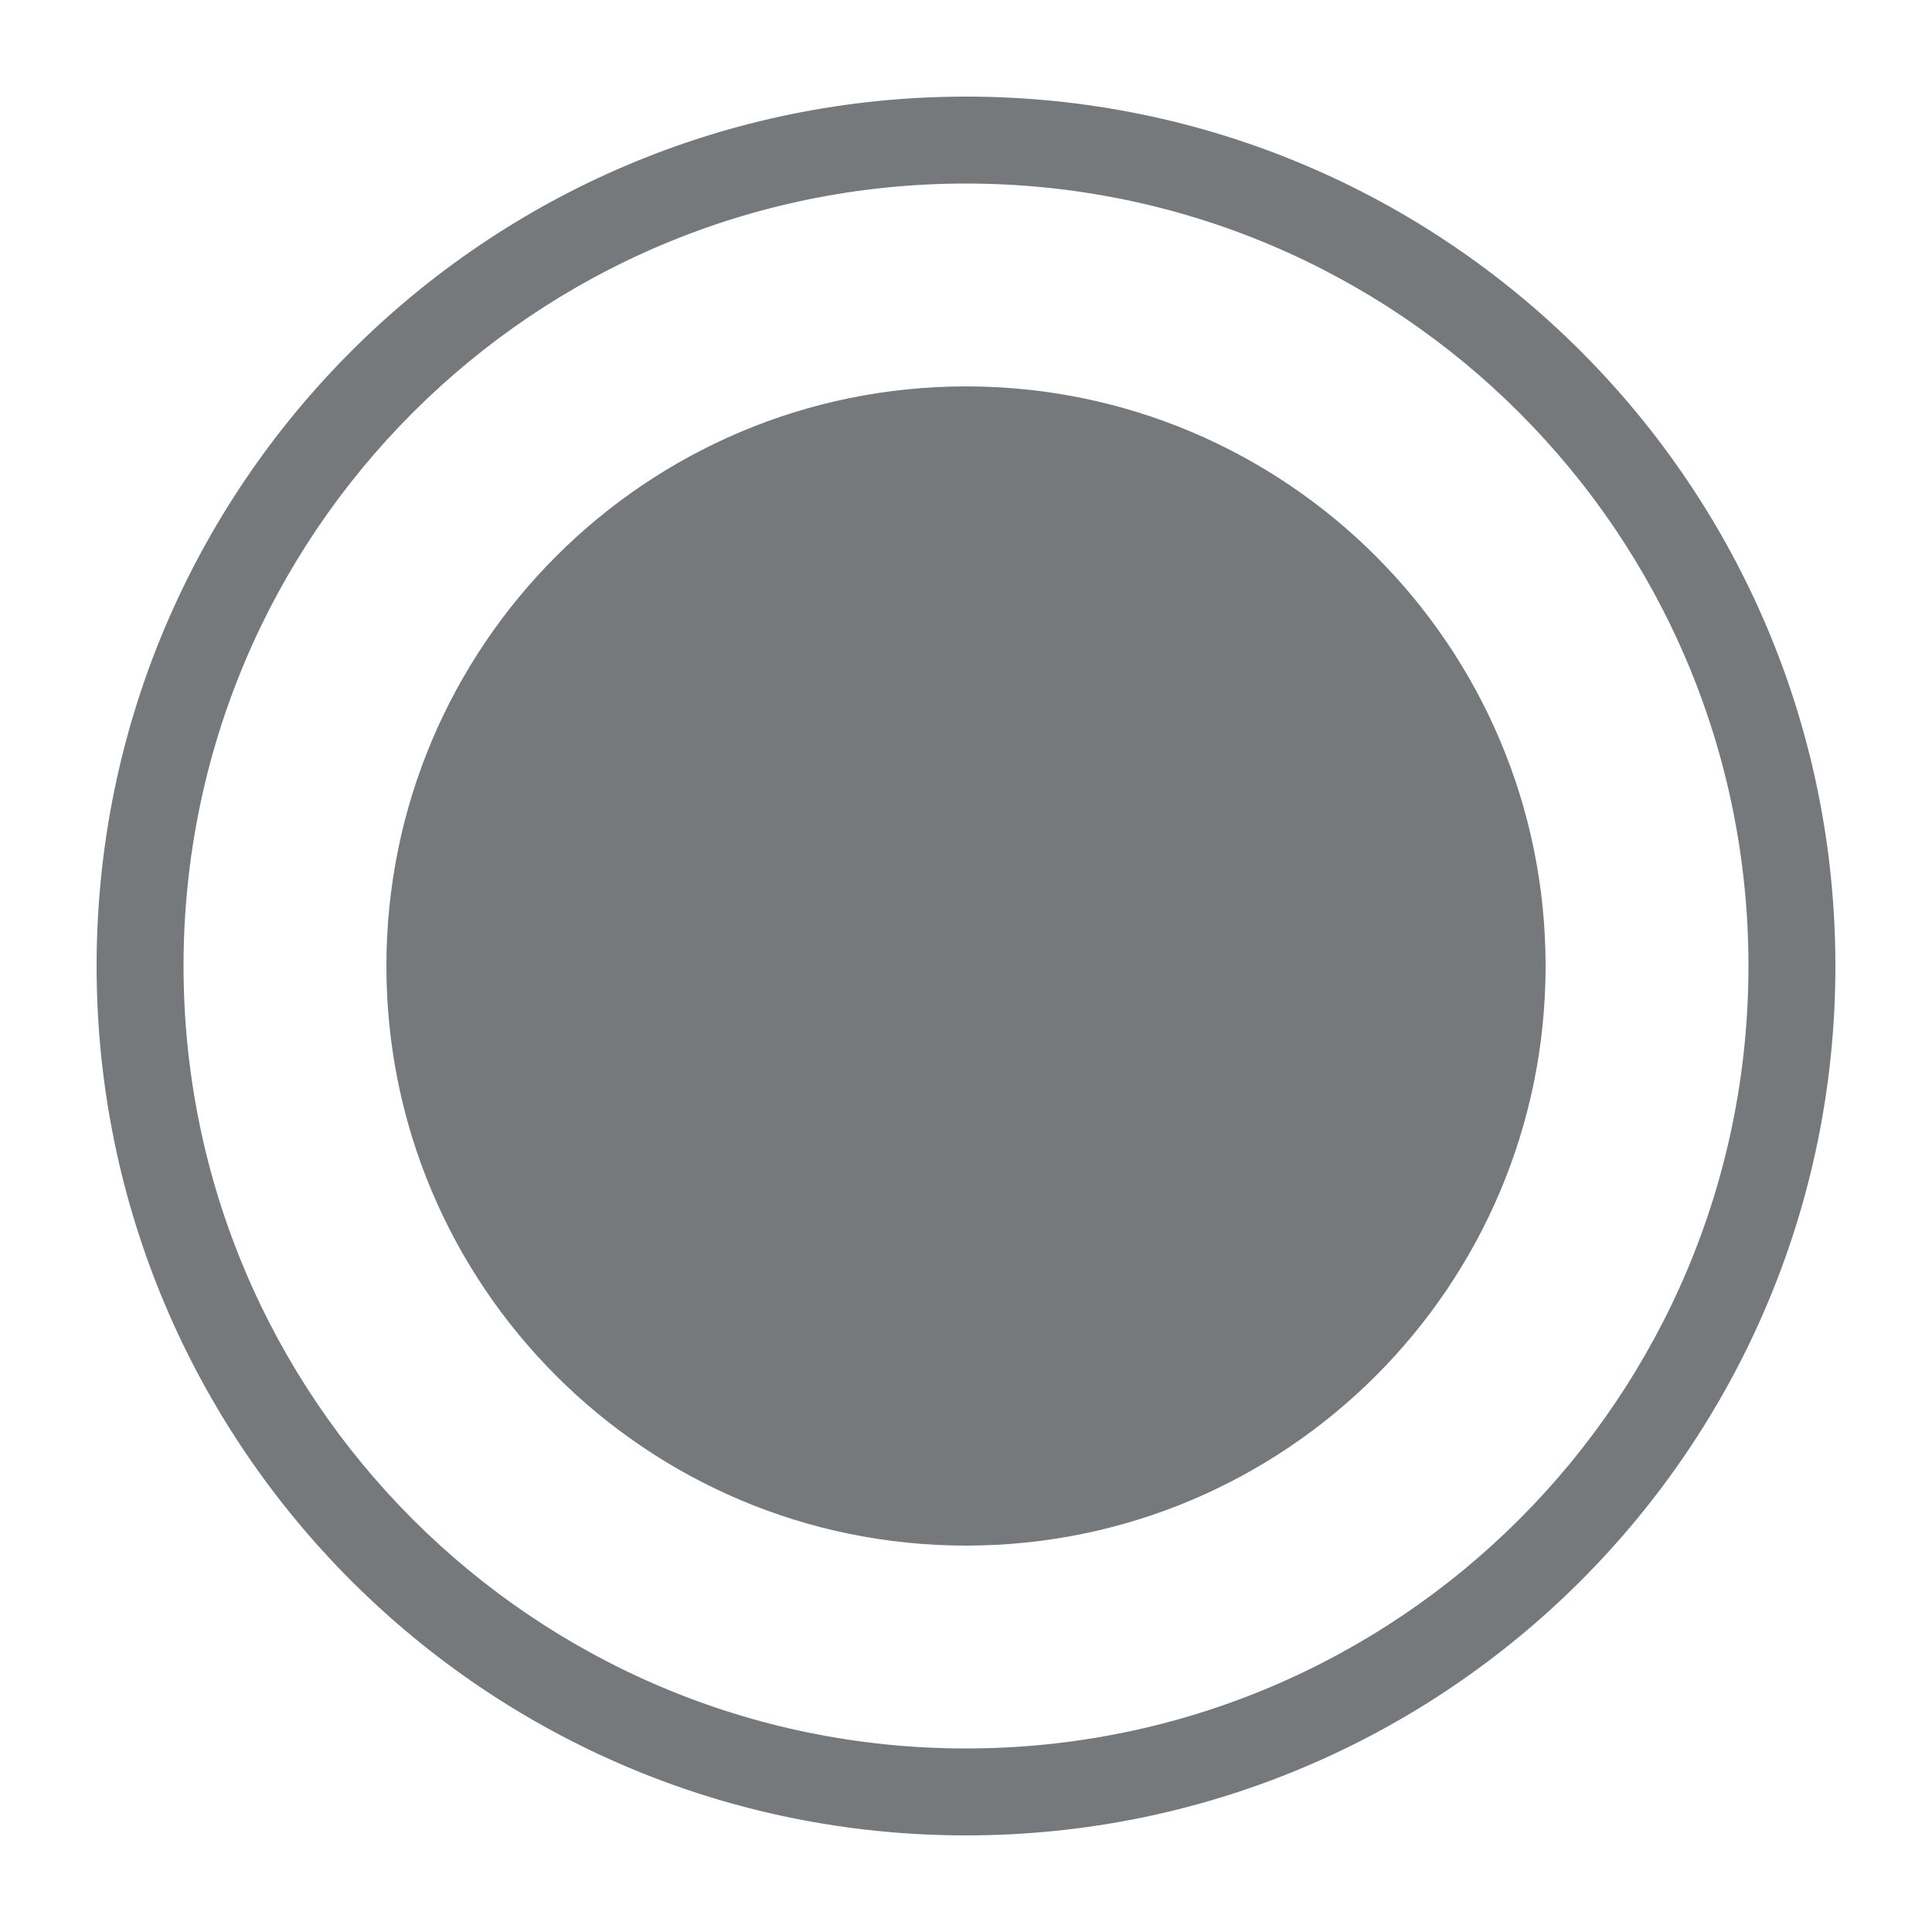
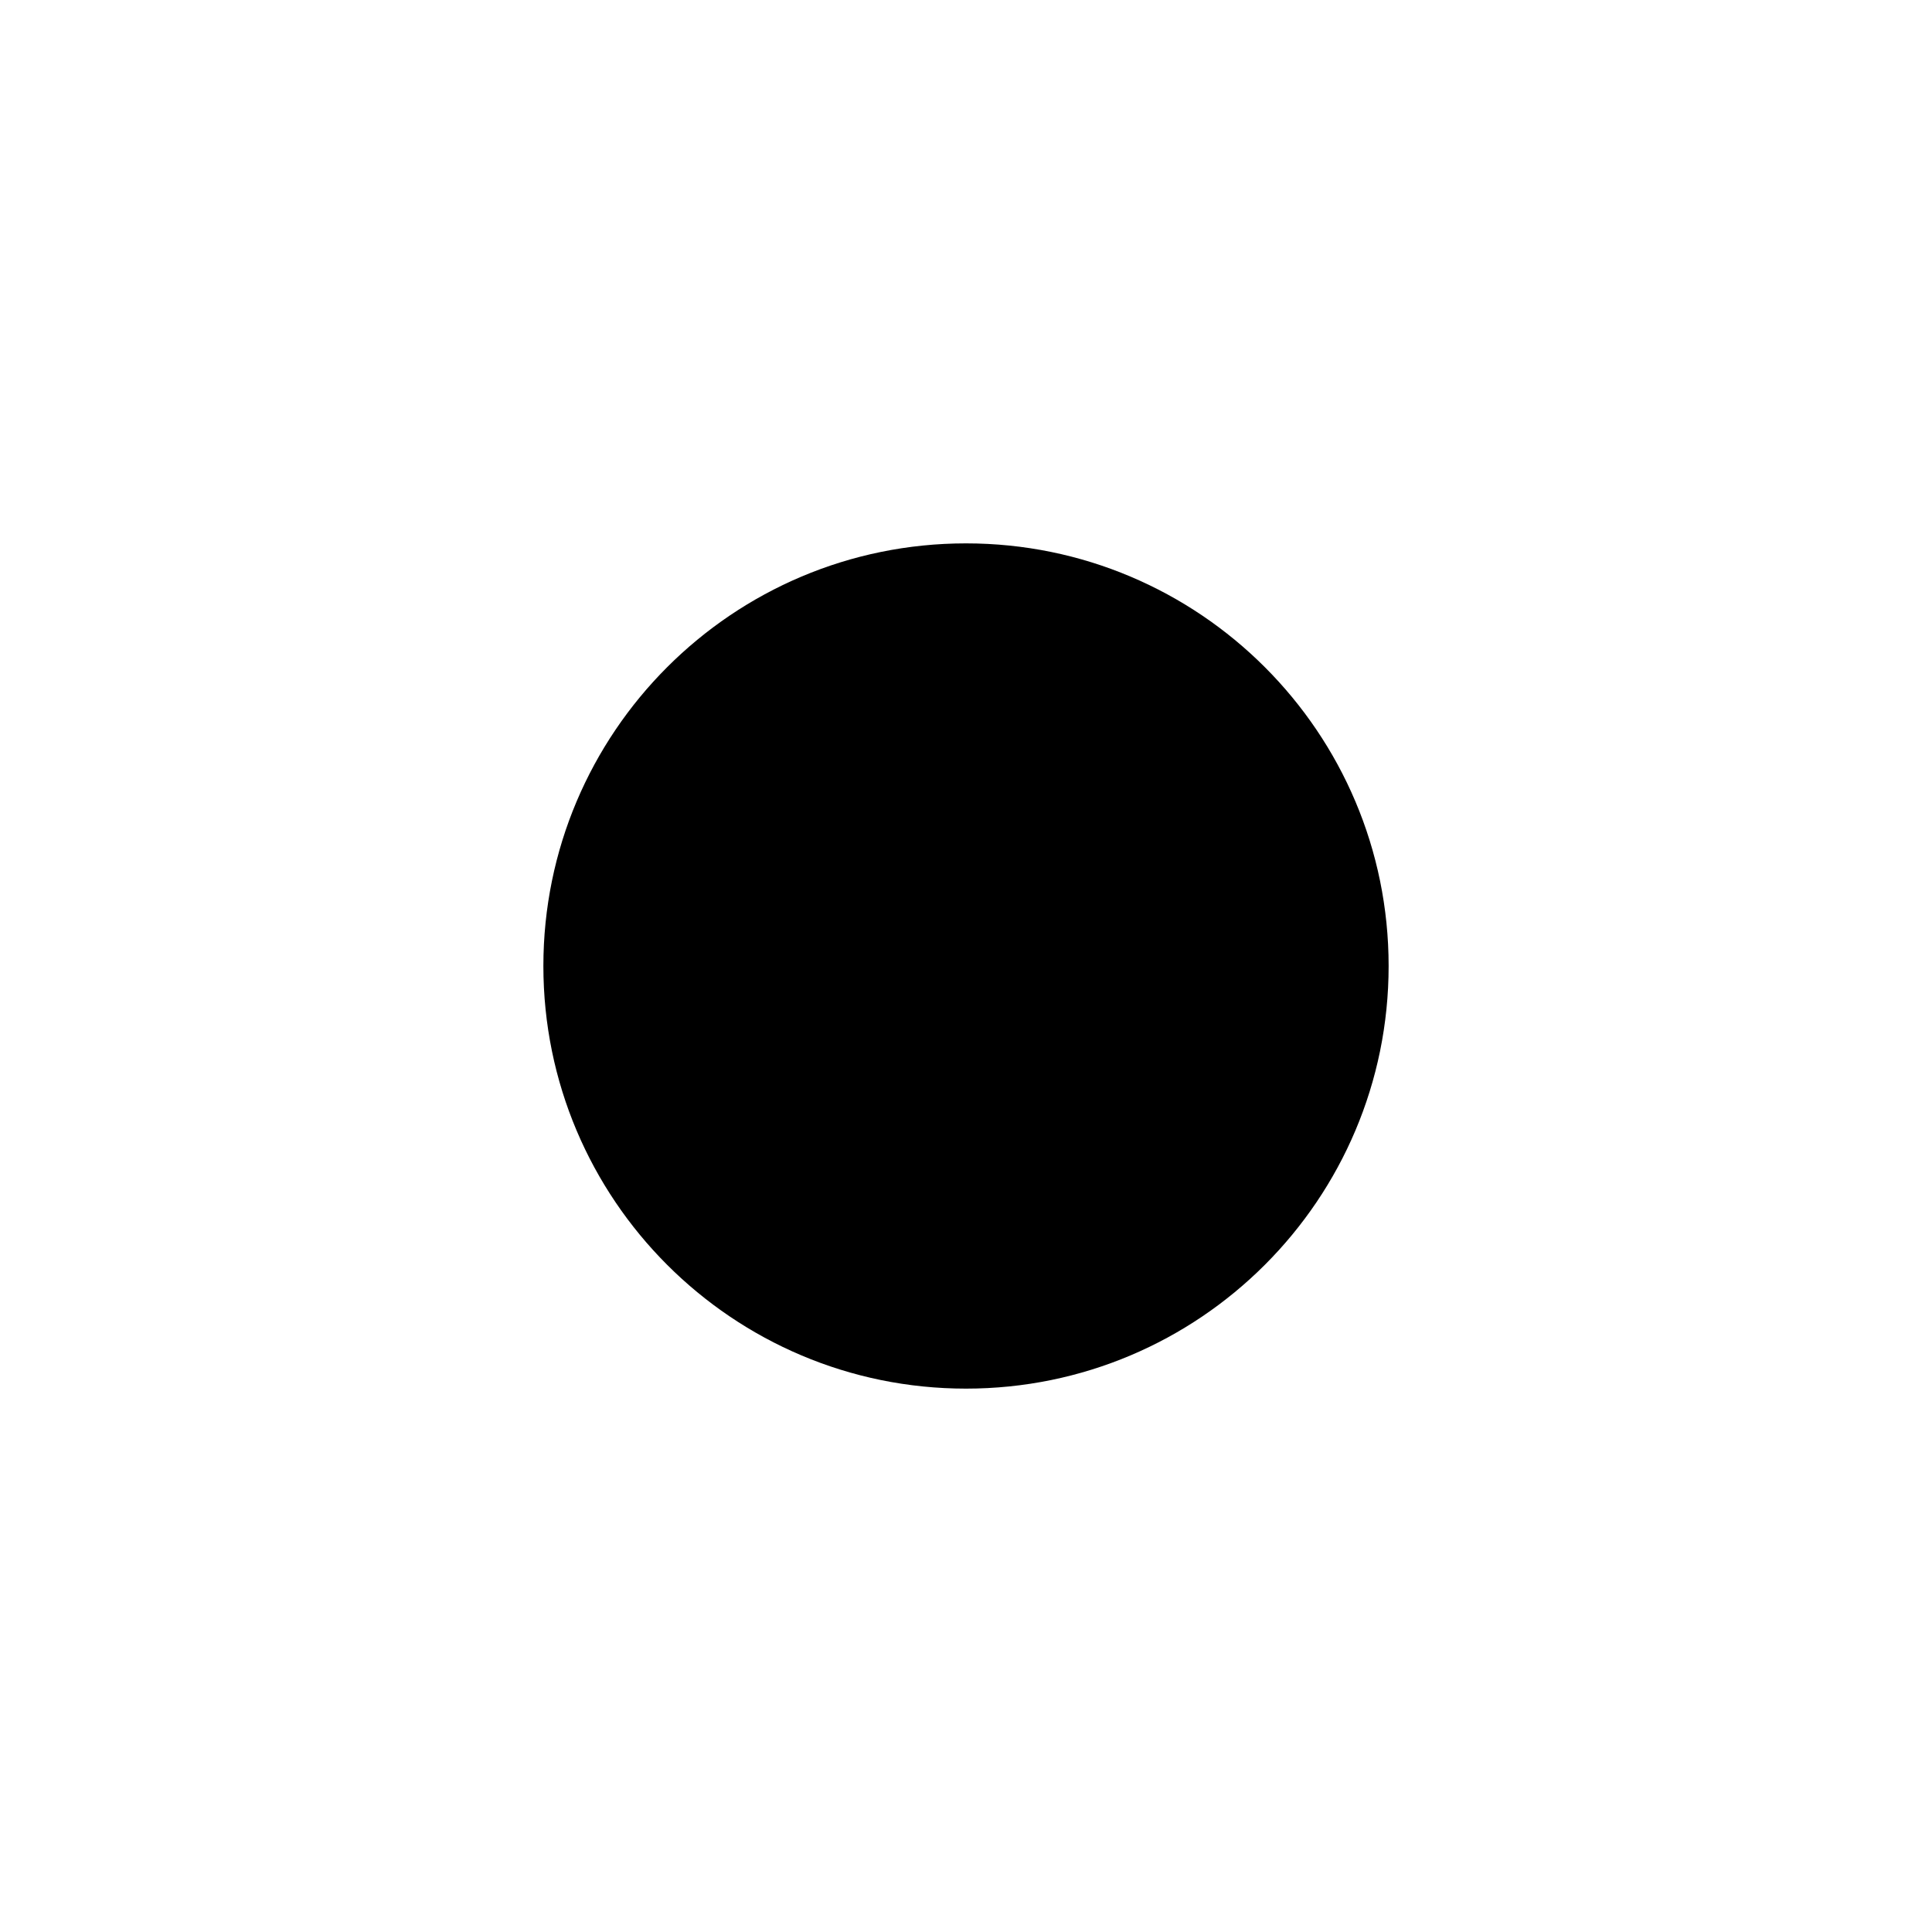
- <svg xmlns="http://www.w3.org/2000/svg" version="1.1" id="图层_1" x="0px" y="0px" width="20px" height="20px" viewBox="0 0 20 20" enable-background="new 0 0 20 20" xml:space="preserve">
-   <path fill="#76797C" d="M1,10c0,4.971,4.029,9,9,9s9-4.029,9-9h-0.9c0,4.474-3.626,8.1-8.1,8.1S1.9,14.474,1.9,10H1" />
-   <path fill="#76797C" d="M1,10c0-4.971,4.029-9,9-9s9,4.029,9,9h-0.9c0-4.474-3.626-8.1-8.1-8.1S1.9,5.526,1.9,10H1" />
-   <path fill="#76797C" d="M4,10c0,3.313,2.687,6,6,6s6-2.687,6-6s-2.687-6-6-6S4,6.687,4,10" />
+ <svg xmlns="http://www.w3.org/2000/svg" width="16" height="16" viewBox="0 0 16 16">
+   <circle cx="8" cy="8" r="6.5" fill="none" stroke="@fg-muted" stroke-width="1.5" />
+   <circle cx="8" cy="8" r="3.5" fill="@fg-muted" />
</svg>
